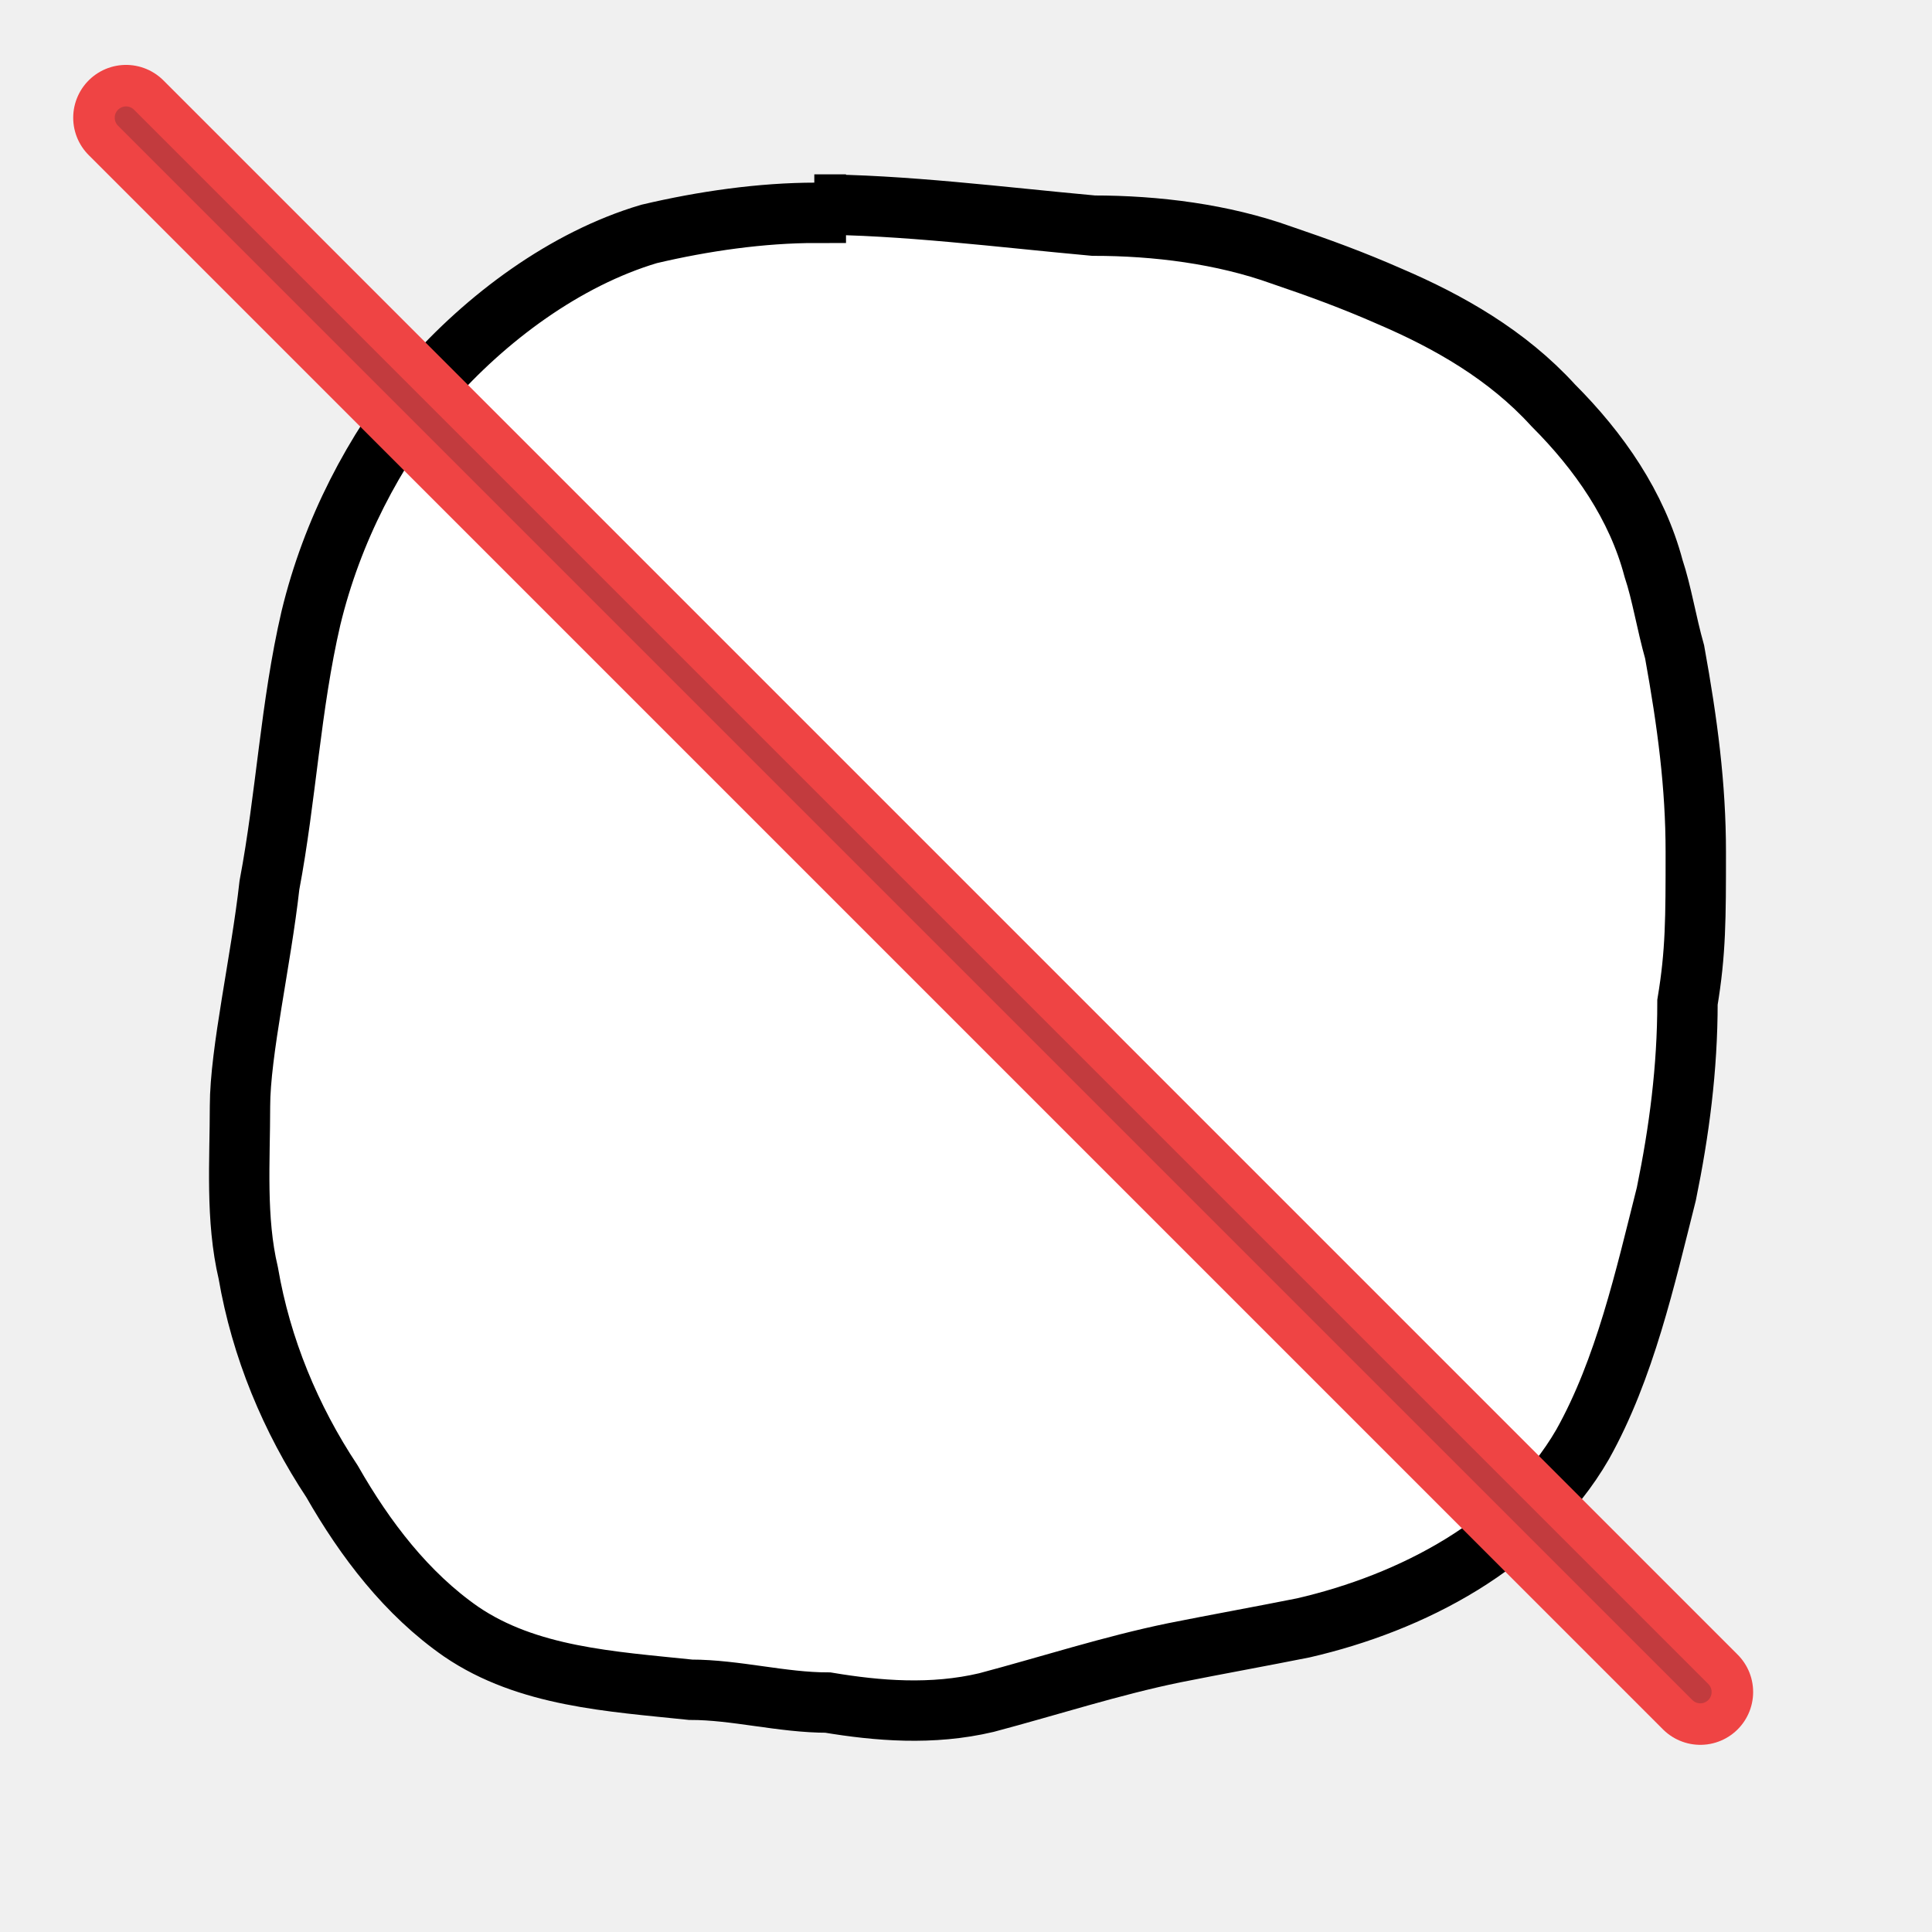
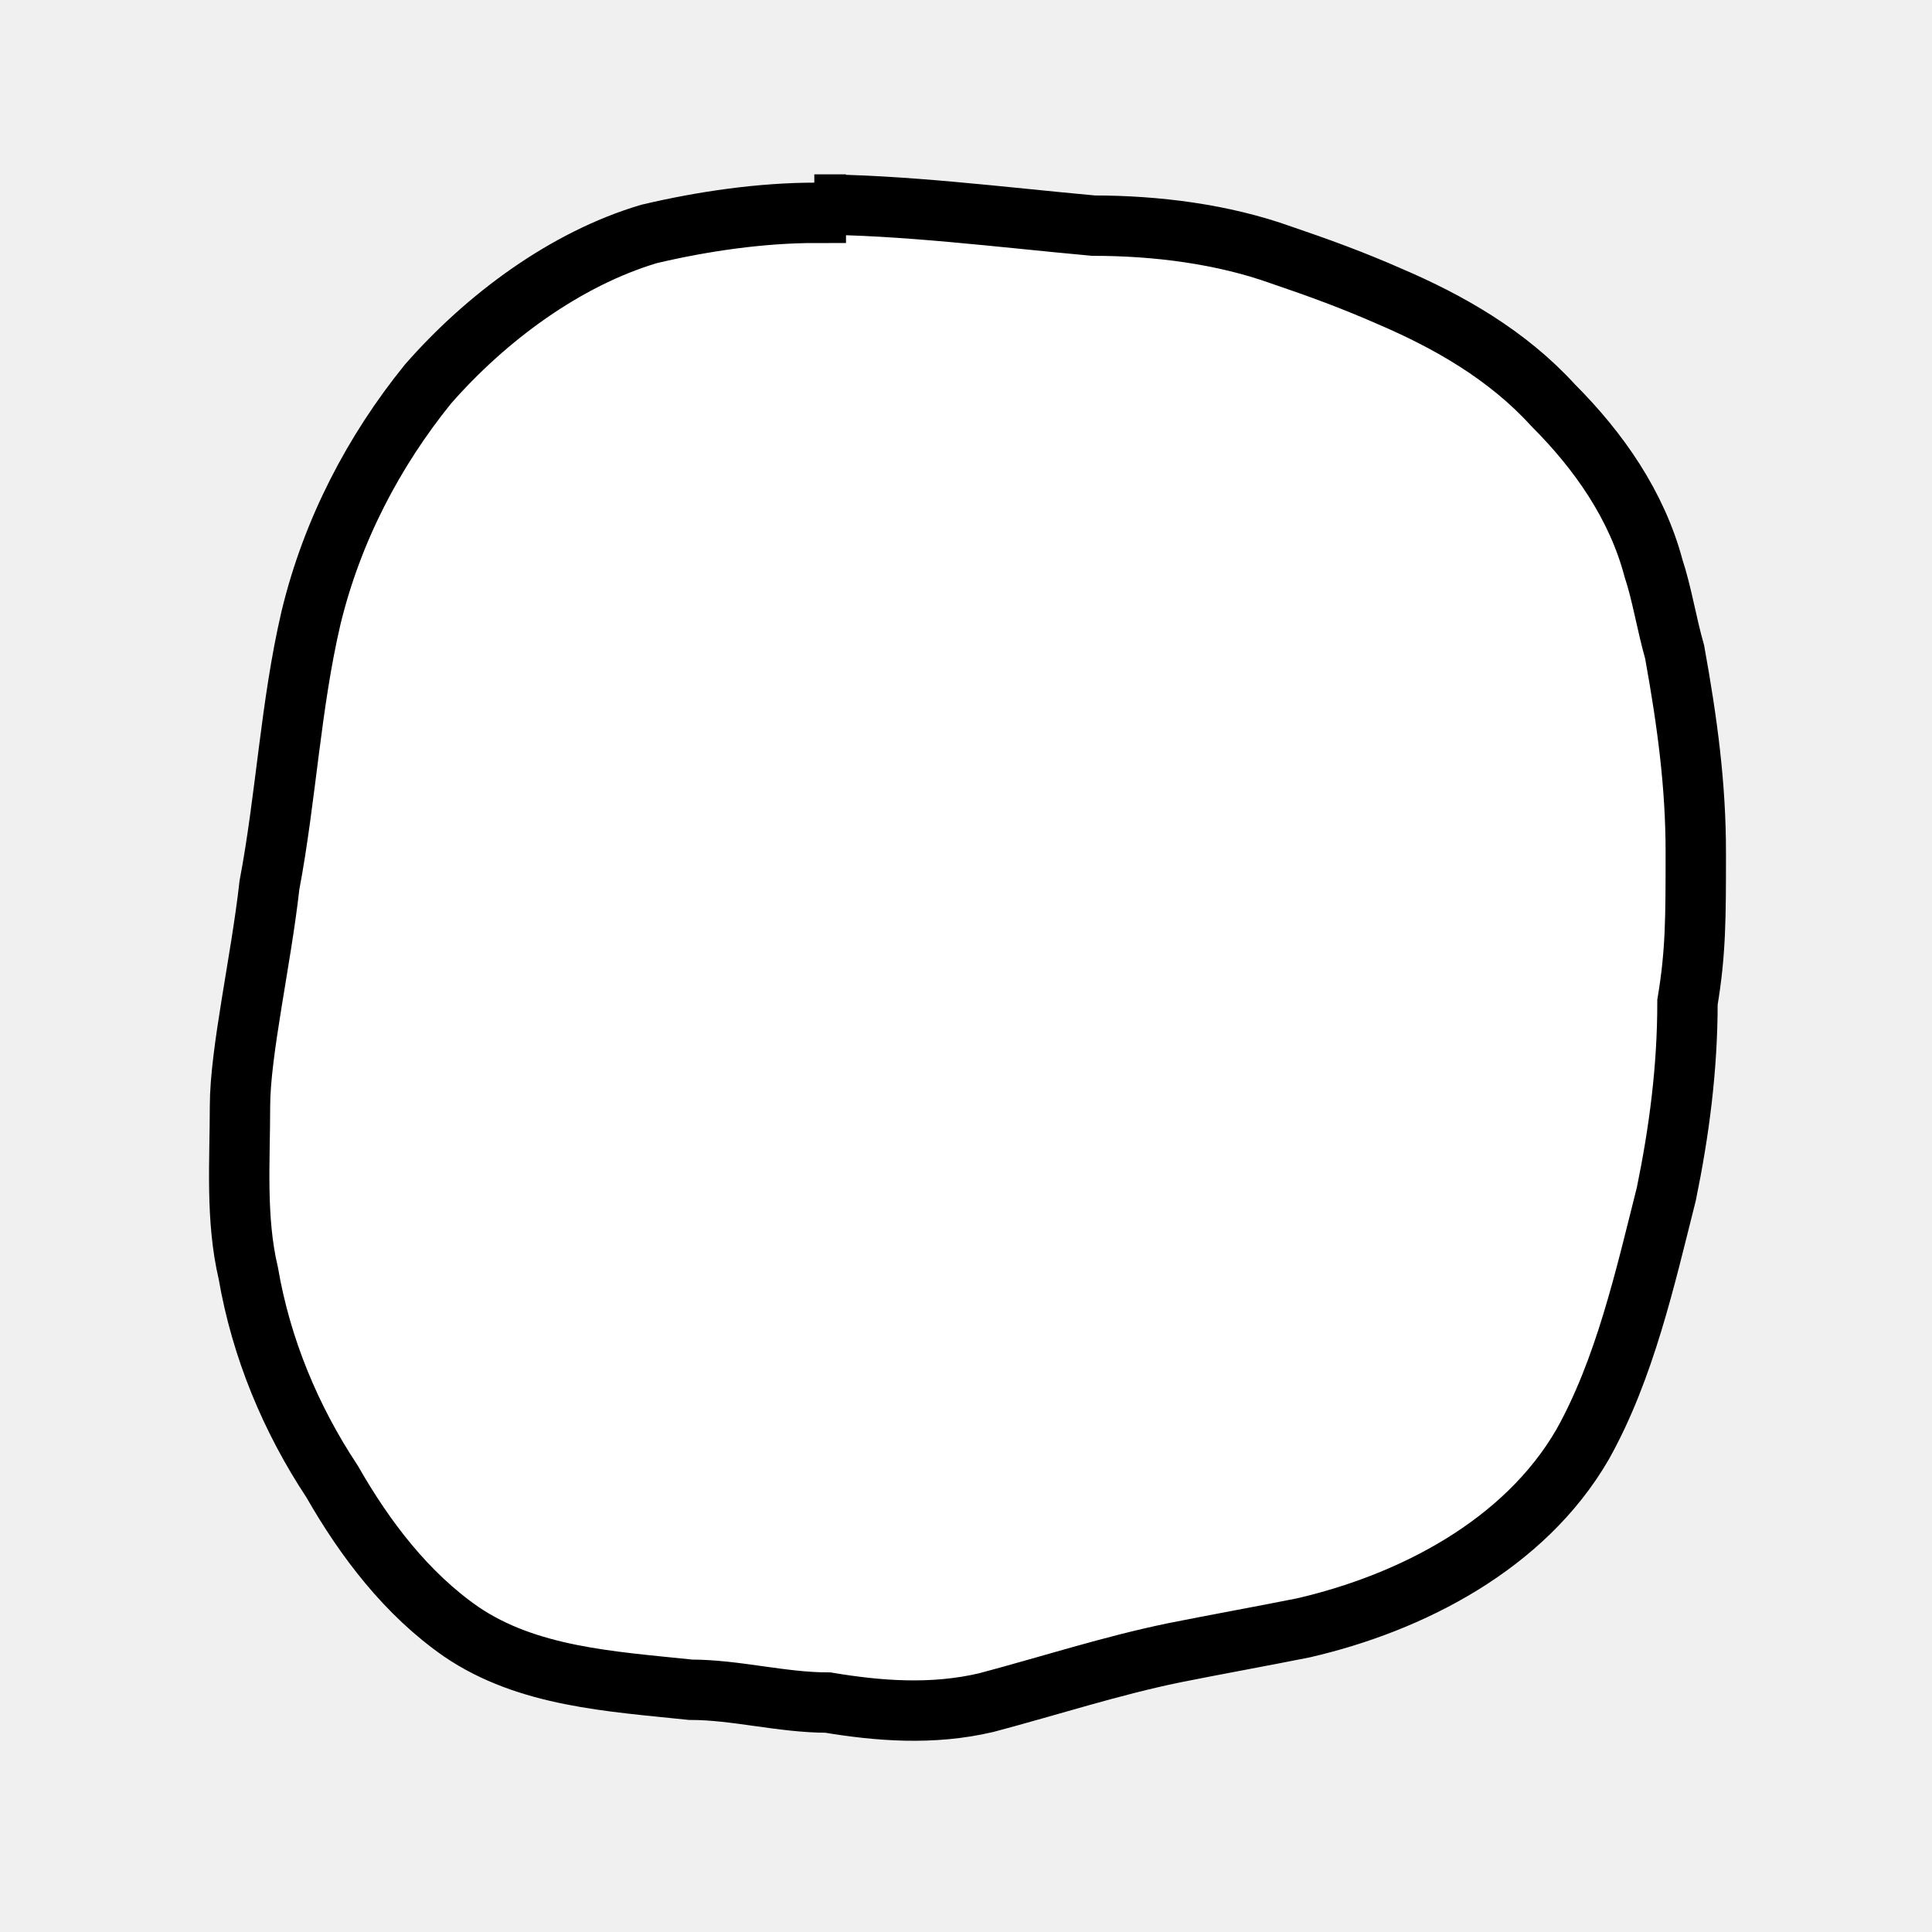
<svg xmlns="http://www.w3.org/2000/svg" id="Layer_1" version="1.1" viewBox="0 0 256 256">
-   <path id="tooth-occlusal" d="M107.9,27.1c11.6,0,24.9,1.7,37,2.8,8.3,0,17.1,1.1,24.9,3.9,5,1.7,9.4,3.3,14.4,5.5,7.7,3.3,15.5,7.7,21.6,14.4,6.1,6.1,11.1,13.3,13.3,21.6,1.1,3.3,1.7,7.2,2.8,11.1,1.7,9.4,2.8,17.7,2.8,26.5s0,13.3-1.1,19.9c0,8.8-1.1,17.1-2.8,25.4-2.8,11.1-5.5,23.2-11.1,33.2-7.7,13.3-22.7,21-37,24.3-5.5,1.1-11.6,2.2-17.1,3.3-8.3,1.7-16.6,4.4-24.9,6.6-7.2,1.7-14.4,1.1-21,0-6.1,0-12.2-1.7-18.2-1.7-10.5-1.1-21.6-1.7-30.4-7.7-7.2-5-12.7-12.2-17.1-19.9-5.5-8.3-9.4-17.7-11.1-27.6-1.7-7.2-1.1-14.9-1.1-22.1s2.8-19.4,3.9-29.3c2.2-11.6,2.8-23.8,5.5-35.4,2.8-11.6,8.3-22.1,15.5-31,7.7-8.8,18.2-16.6,29.3-19.9,7.2-1.7,14.9-2.8,22.1-2.8h0s0-1.1,0-1.1Z" style="fill: #fff; stroke: #000; stroke-miterlimit: 10; stroke-width: 8px;" />
-   <g id="x-line">
+   <path id="tooth-occlusal" d="M107.9,27.1c11.6,0,24.9,1.7,37,2.8,8.3,0,17.1,1.1,24.9,3.9,5,1.7,9.4,3.3,14.4,5.5,7.7,3.3,15.5,7.7,21.6,14.4,6.1,6.1,11.1,13.3,13.3,21.6,1.1,3.3,1.7,7.2,2.8,11.1,1.7,9.4,2.8,17.7,2.8,26.5s0,13.3-1.1,19.9c0,8.8-1.1,17.1-2.8,25.4-2.8,11.1-5.5,23.2-11.1,33.2-7.7,13.3-22.7,21-37,24.3-5.5,1.1-11.6,2.2-17.1,3.3-8.3,1.7-16.6,4.4-24.9,6.6-7.2,1.7-14.4,1.1-21,0-6.1,0-12.2-1.7-18.2-1.7-10.5-1.1-21.6-1.7-30.4-7.7-7.2-5-12.7-12.2-17.1-19.9-5.5-8.3-9.4-17.7-11.1-27.6-1.7-7.2-1.1-14.9-1.1-22.1s2.8-19.4,3.9-29.3c2.2-11.6,2.8-23.8,5.5-35.4,2.8-11.6,8.3-22.1,15.5-31,7.7-8.8,18.2-16.6,29.3-19.9,7.2-1.7,14.9-2.8,22.1-2.8h0v-1.1h-.2Z" style="fill: #fff; stroke: #000; stroke-miterlimit: 10; stroke-width: 8px;" />
+   <g id="x-line" style="display: none;">
    <line id="line-2" x1="16.7" y1="15.6" x2="225.3" y2="224.2" style="fill: none; stroke: #ef4444; stroke-linecap: round; stroke-width: 14px;" />
    <line id="line-1" x1="16.7" y1="15.6" x2="225.3" y2="224.2" style="fill: none; isolation: isolate; opacity: .2; stroke: #111827; stroke-linecap: round; stroke-width: 3px;" />
  </g>
</svg>
